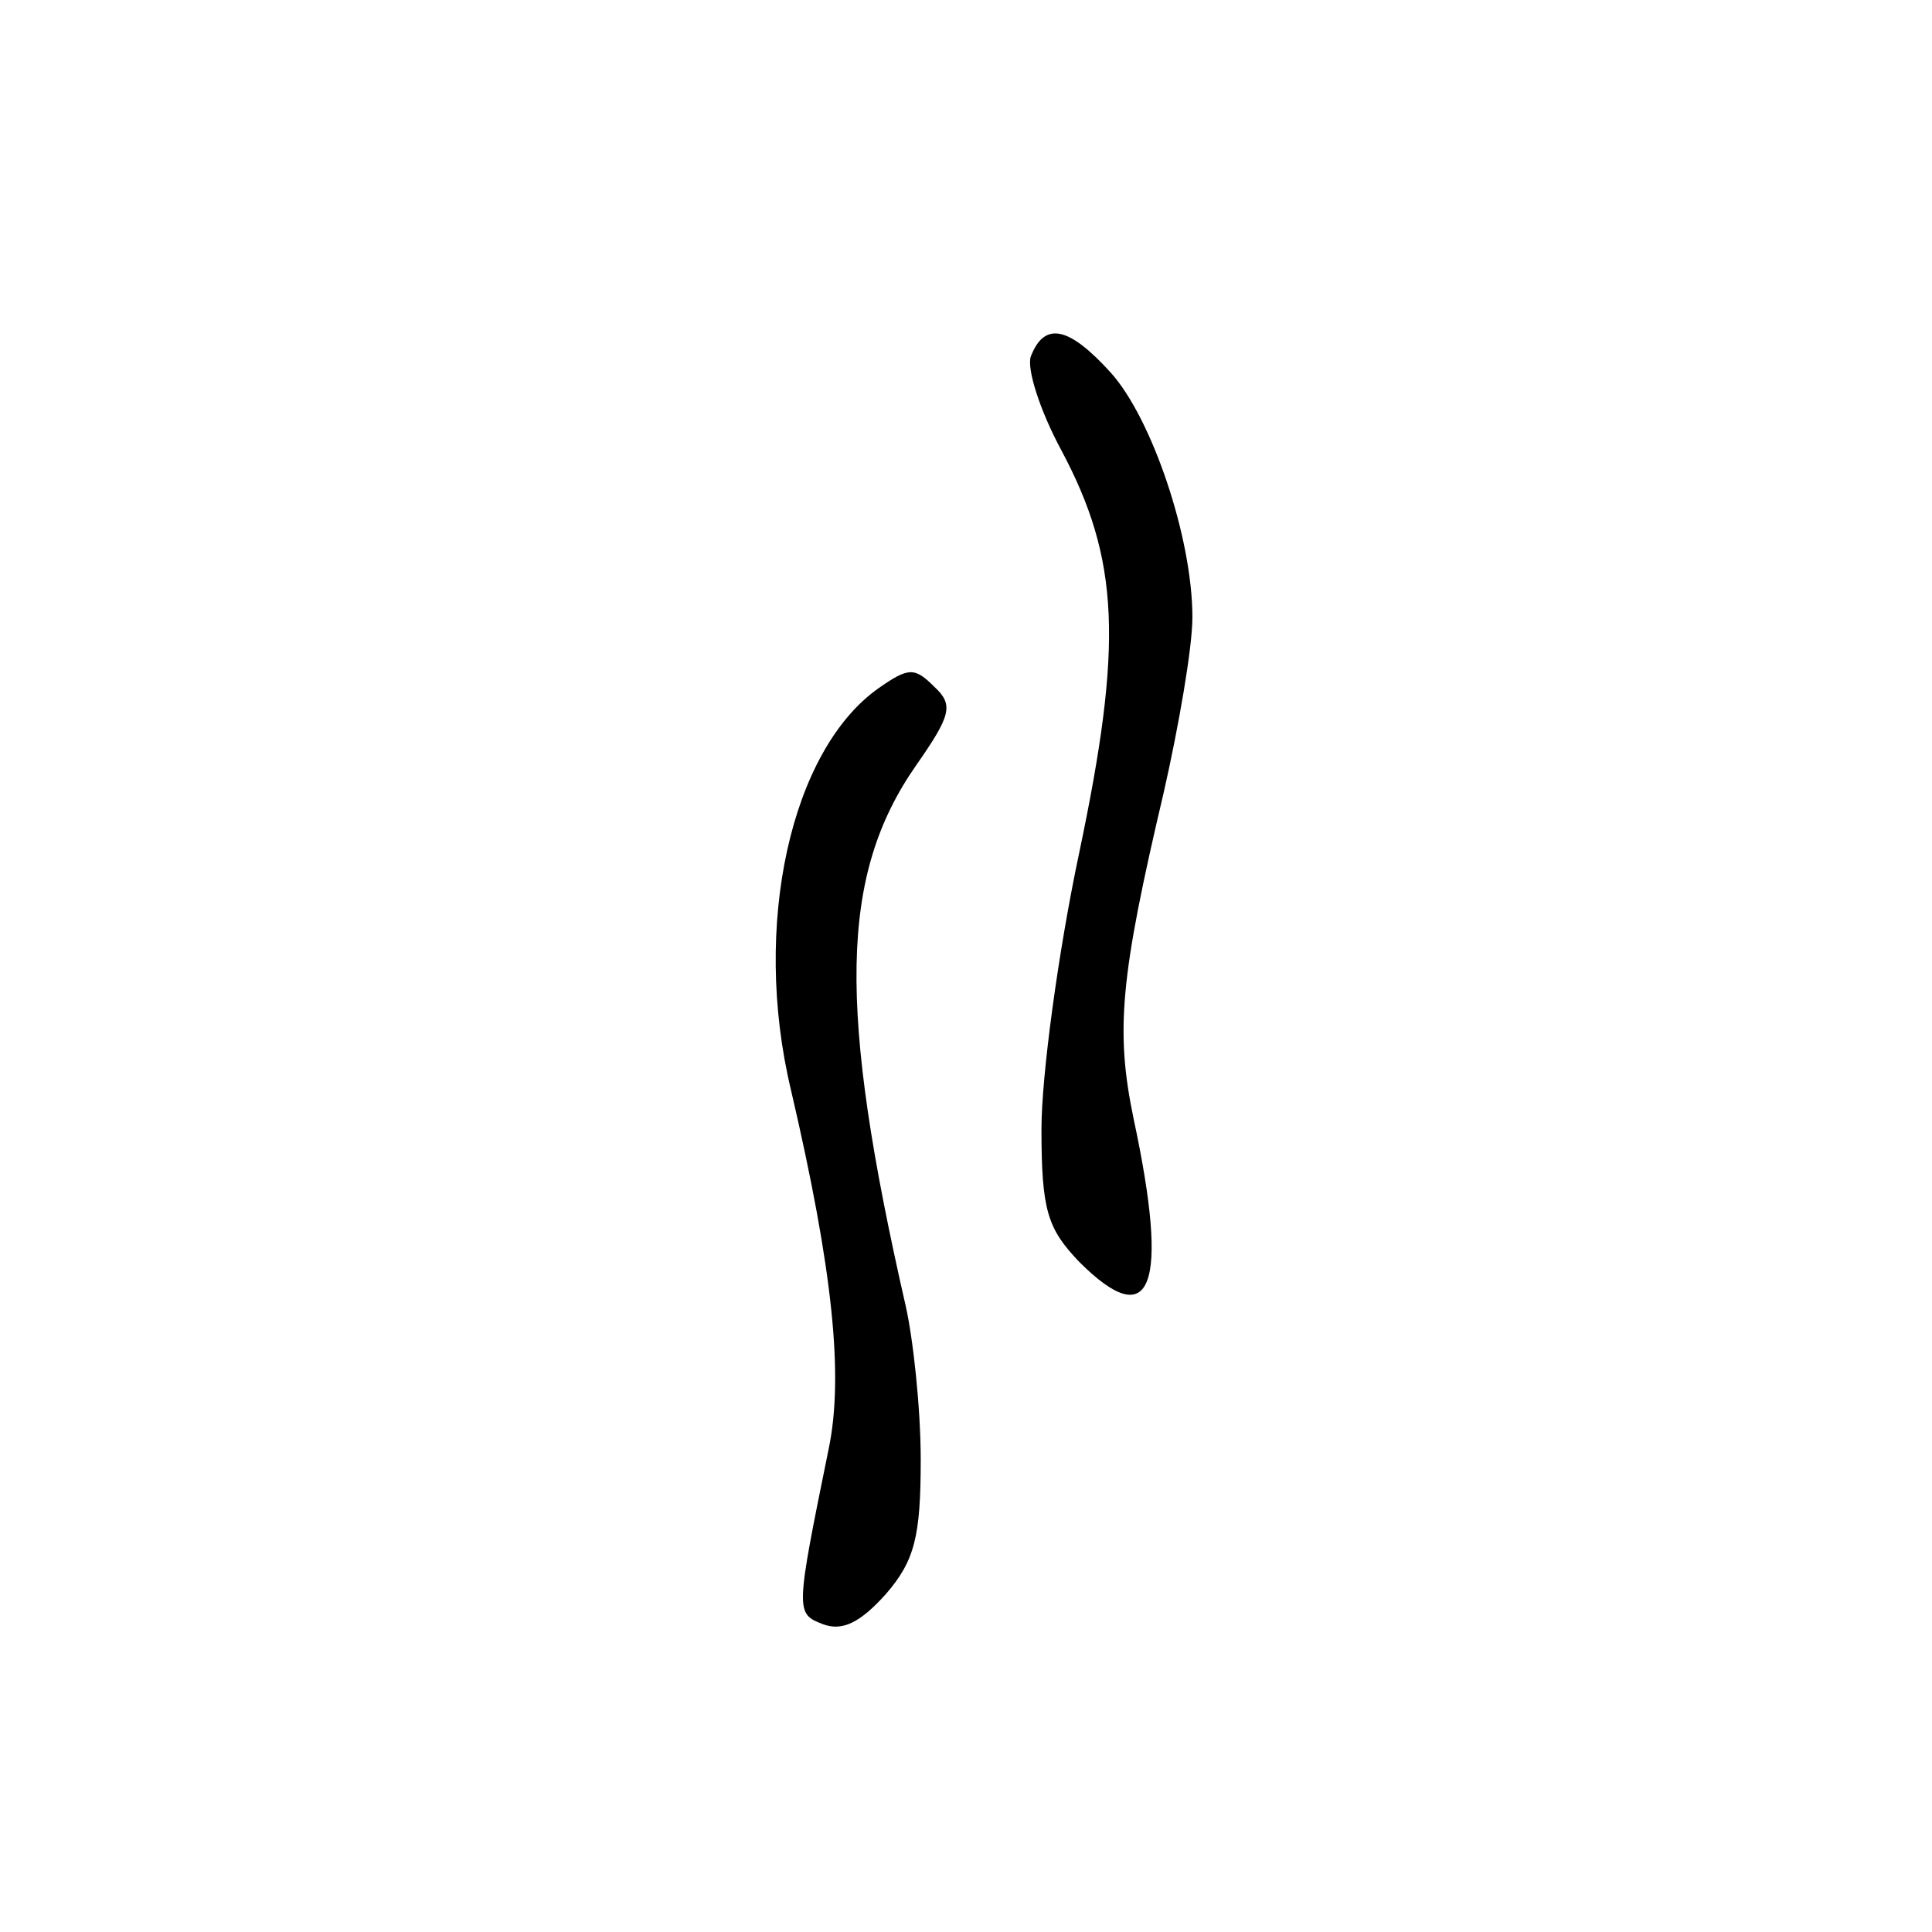
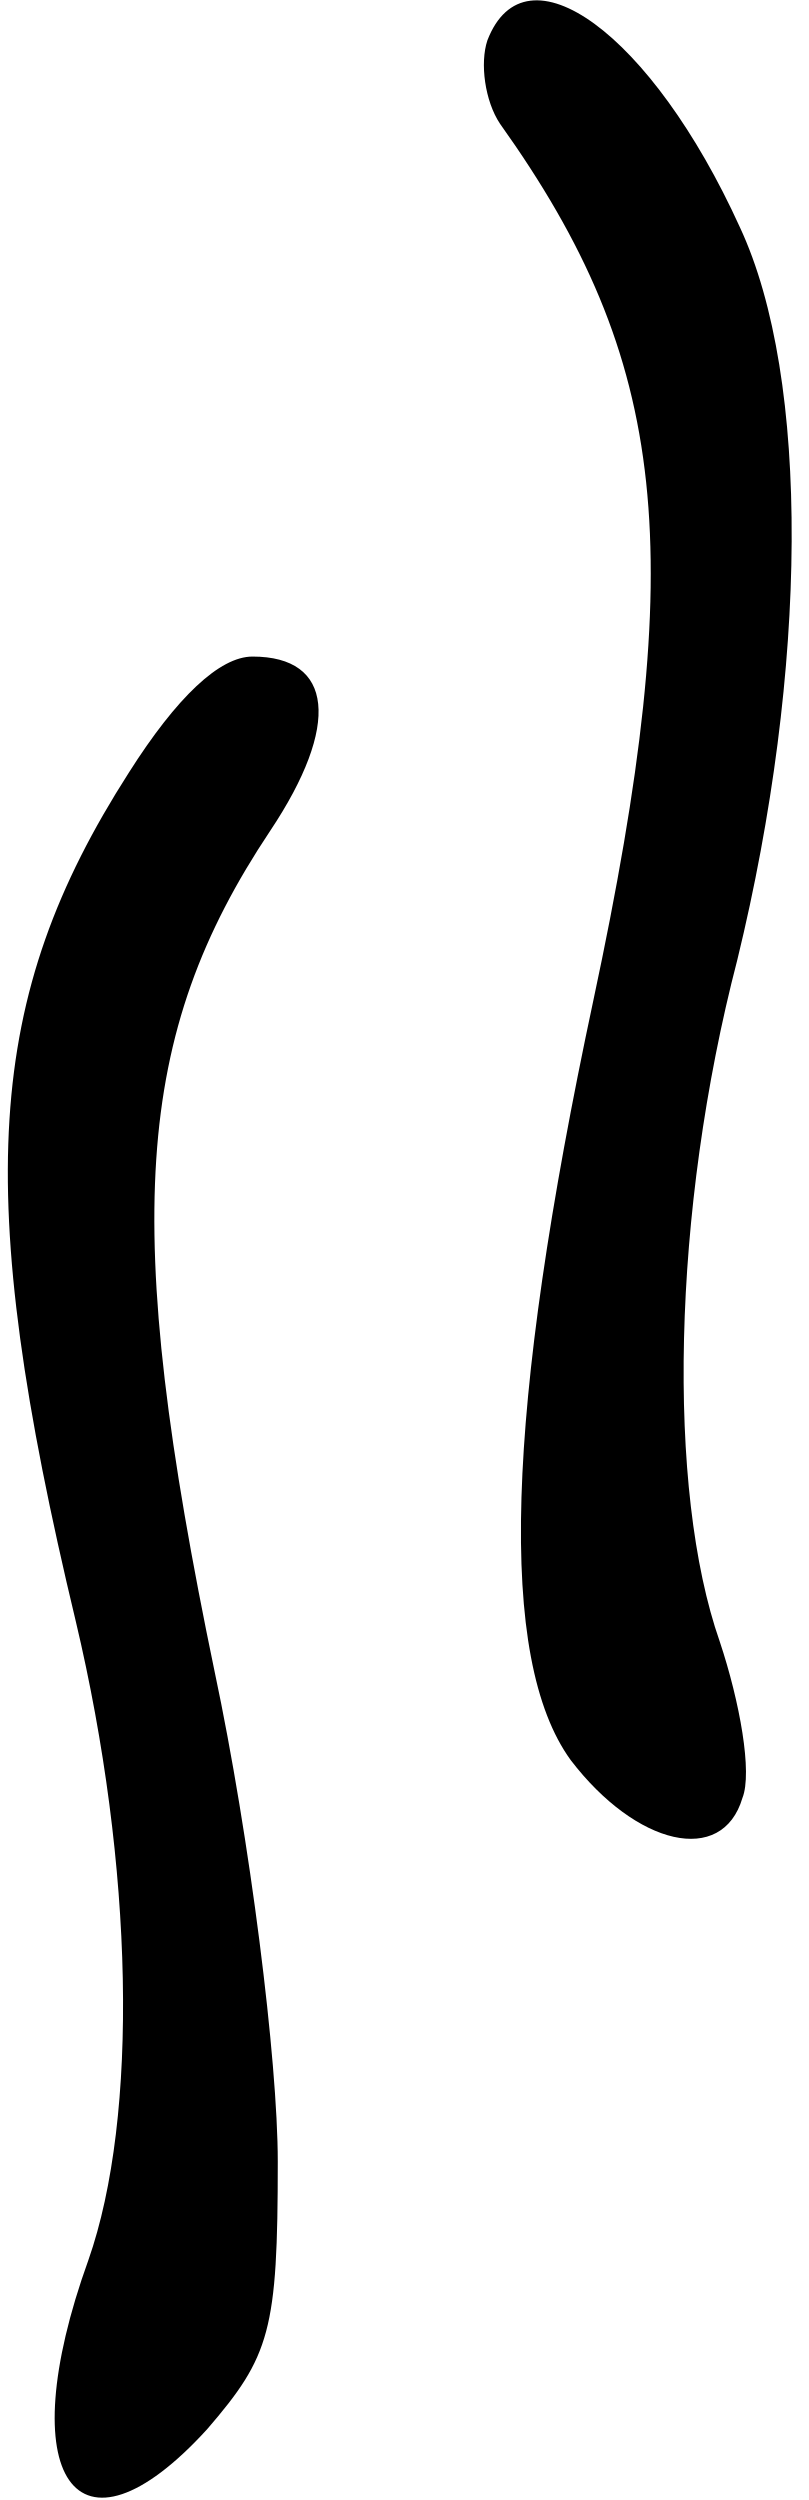
- <svg xmlns="http://www.w3.org/2000/svg" version="1.0" viewBox="0 0 128 128" preserveAspectRatio="xMidYMid meet">
-   <g transform="translate(0,128) scale(0.1,-0.1)" fill="#000000" stroke="none">
-     <path d="M683 1044 c-3 -8 6 -36 20 -62 39 -73 41 -129 12 -267 -14 -66 -25 -148 -25 -183 0 -54 4 -66 25 -88 48 -48 60 -17 36 95 -12 58 -9 93 20 216 10 44 19 96 19 116 0 53 -27 132 -54 162 -28 31 -44 34 -53 11z" />
-     <path d="M582 824 c-58 -41 -84 -157 -58 -266 28 -120 35 -190 25 -238 -22 -108 -22 -109 -4 -116 13 -5 25 1 42 20 19 22 23 38 23 89 0 34 -5 80 -10 102 -45 197 -44 285 7 358 23 33 25 40 12 52 -13 13 -17 13 -37 -1z" />
+ <svg xmlns="http://www.w3.org/2000/svg" version="1.0" width="32px" height="99px" viewBox="0 0 32 99" preserveAspectRatio="xMidYMid meet">
+   <g transform="translate(0,99) scale(0.1,-0.1)" fill="#000000" stroke="none">
+     <path d="M193 974 c-3 -9 -1 -24 5 -33 67 -94 75 -169 37 -347 -35 -164 -38 -261 -9 -301 26 -34 60 -42 68 -15 4 10 -1 38 -9 62 -21 60 -19 170 7 270 28 115 29 230 1 290 -35 77 -85 113 -100 74z" />
+     <path d="M51 684 c-57 -89 -62 -165 -21 -336 23 -97 25 -196 5 -253 -31 -86 -5 -124 47 -67 25 29 28 39 28 106 0 40 -11 128 -25 194 -37 178 -32 252 22 333 28 42 25 69 -7 69 -13 0 -30 -16 -49 -46z" />
  </g>
</svg>
